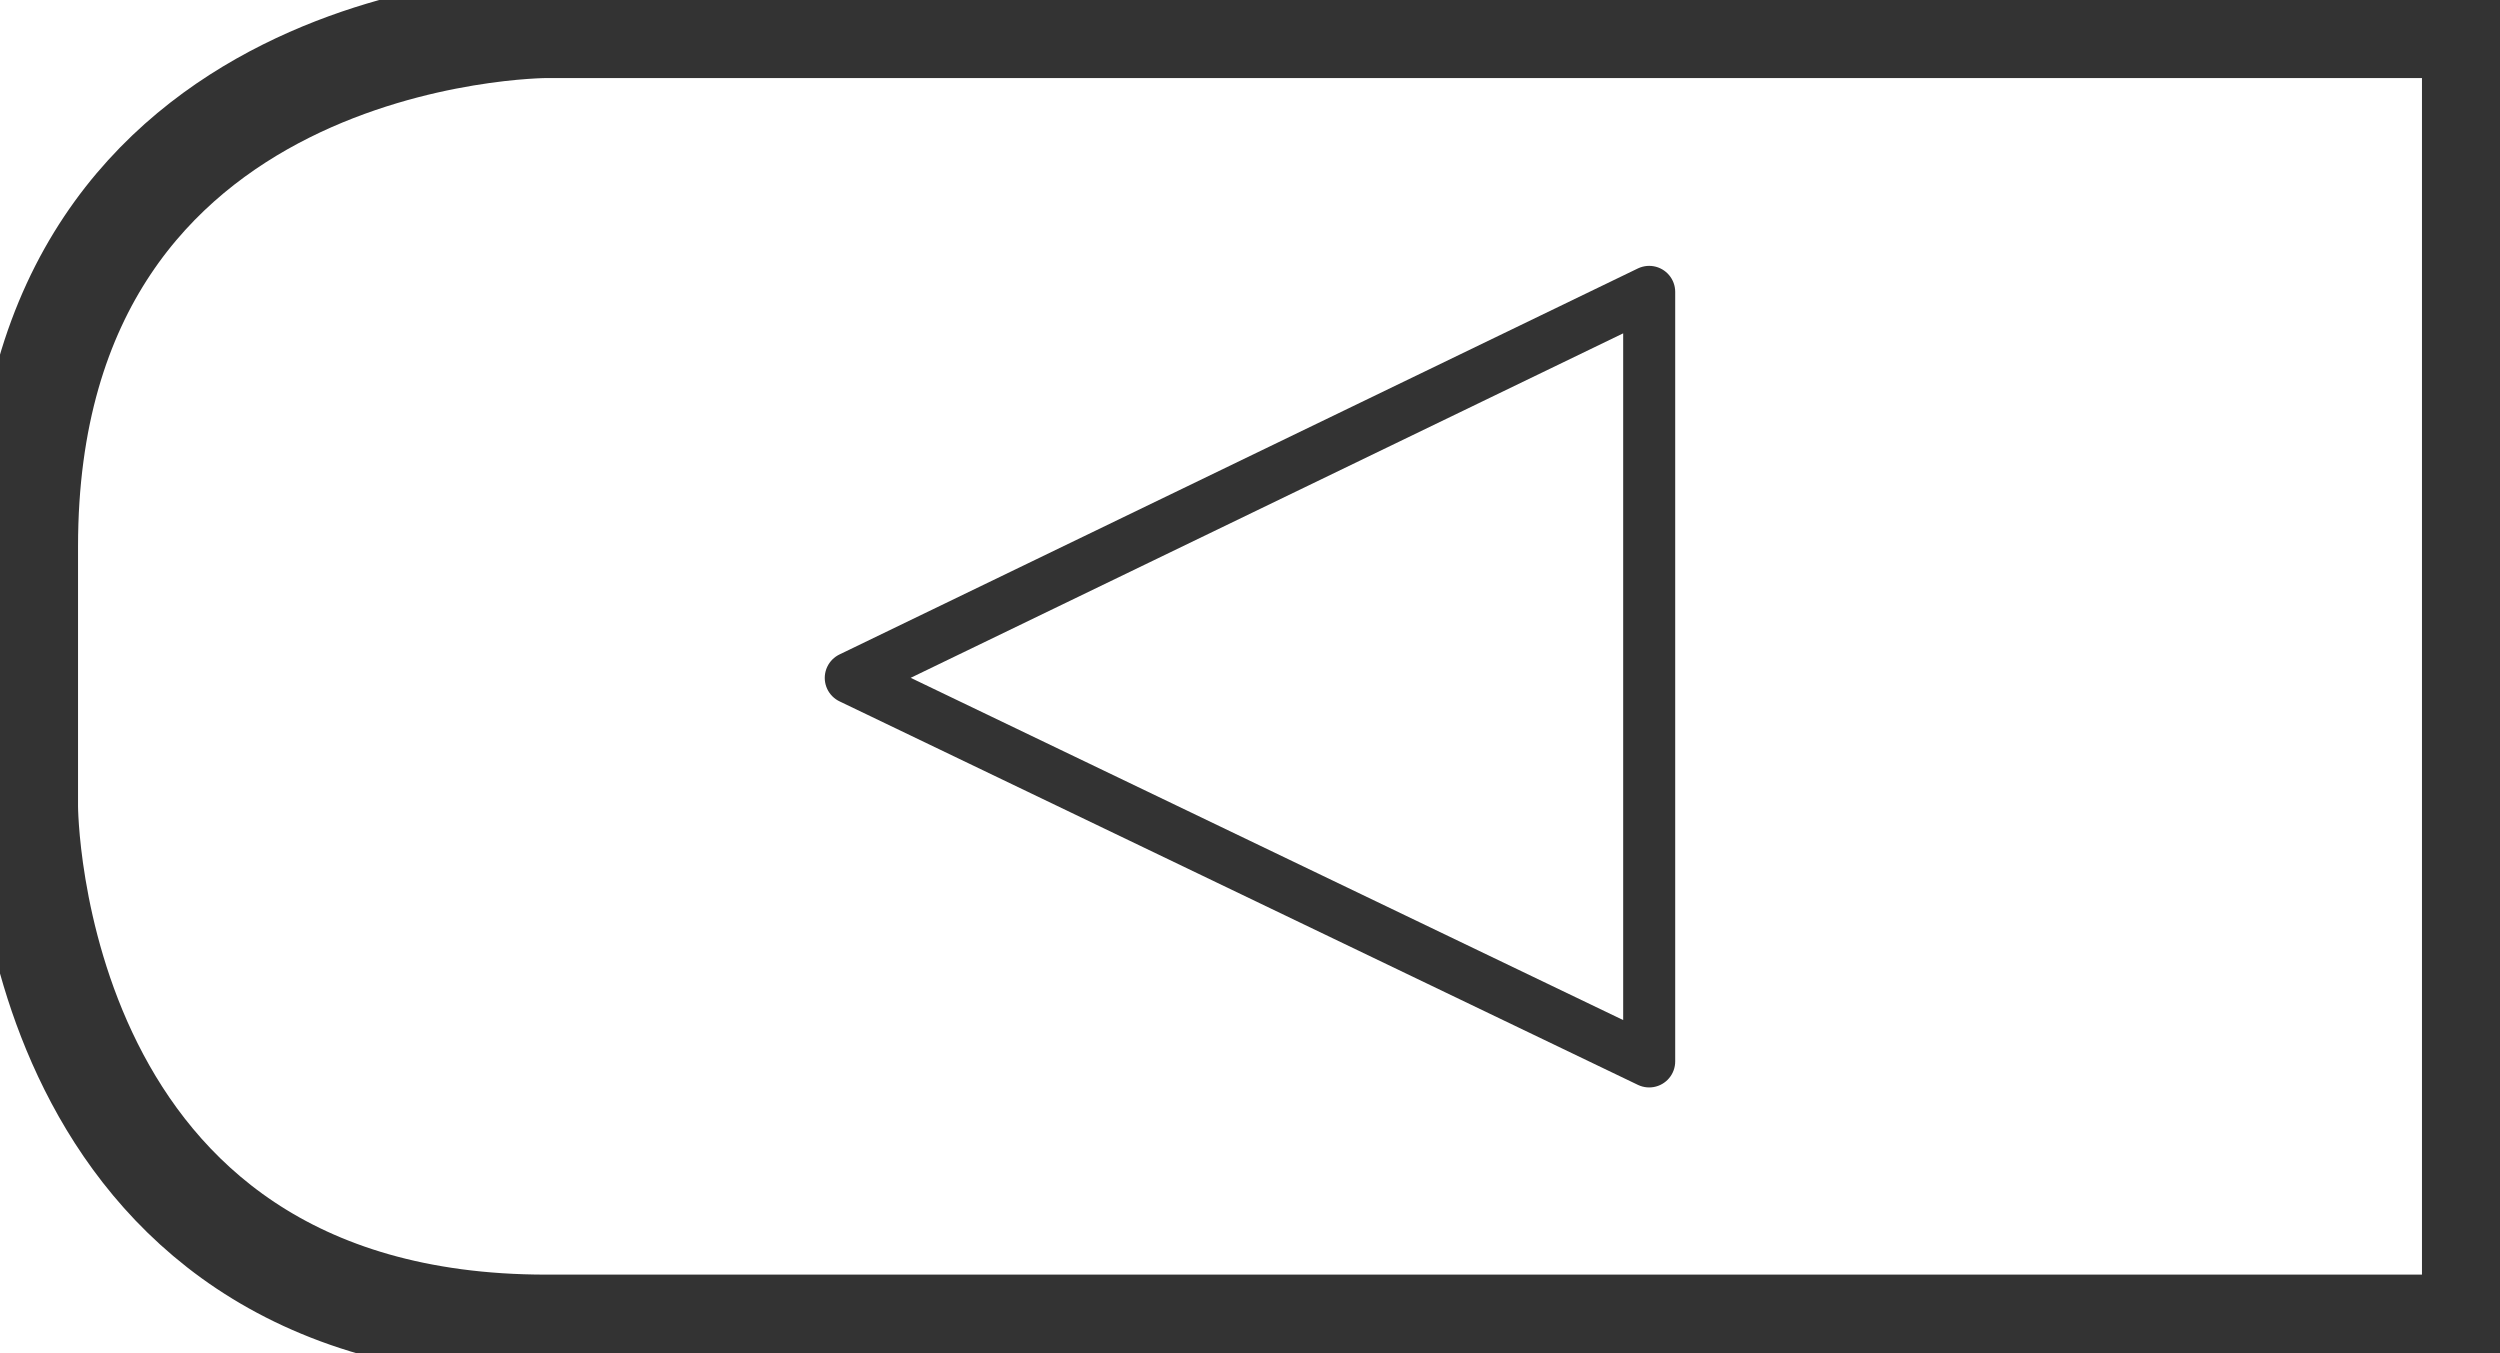
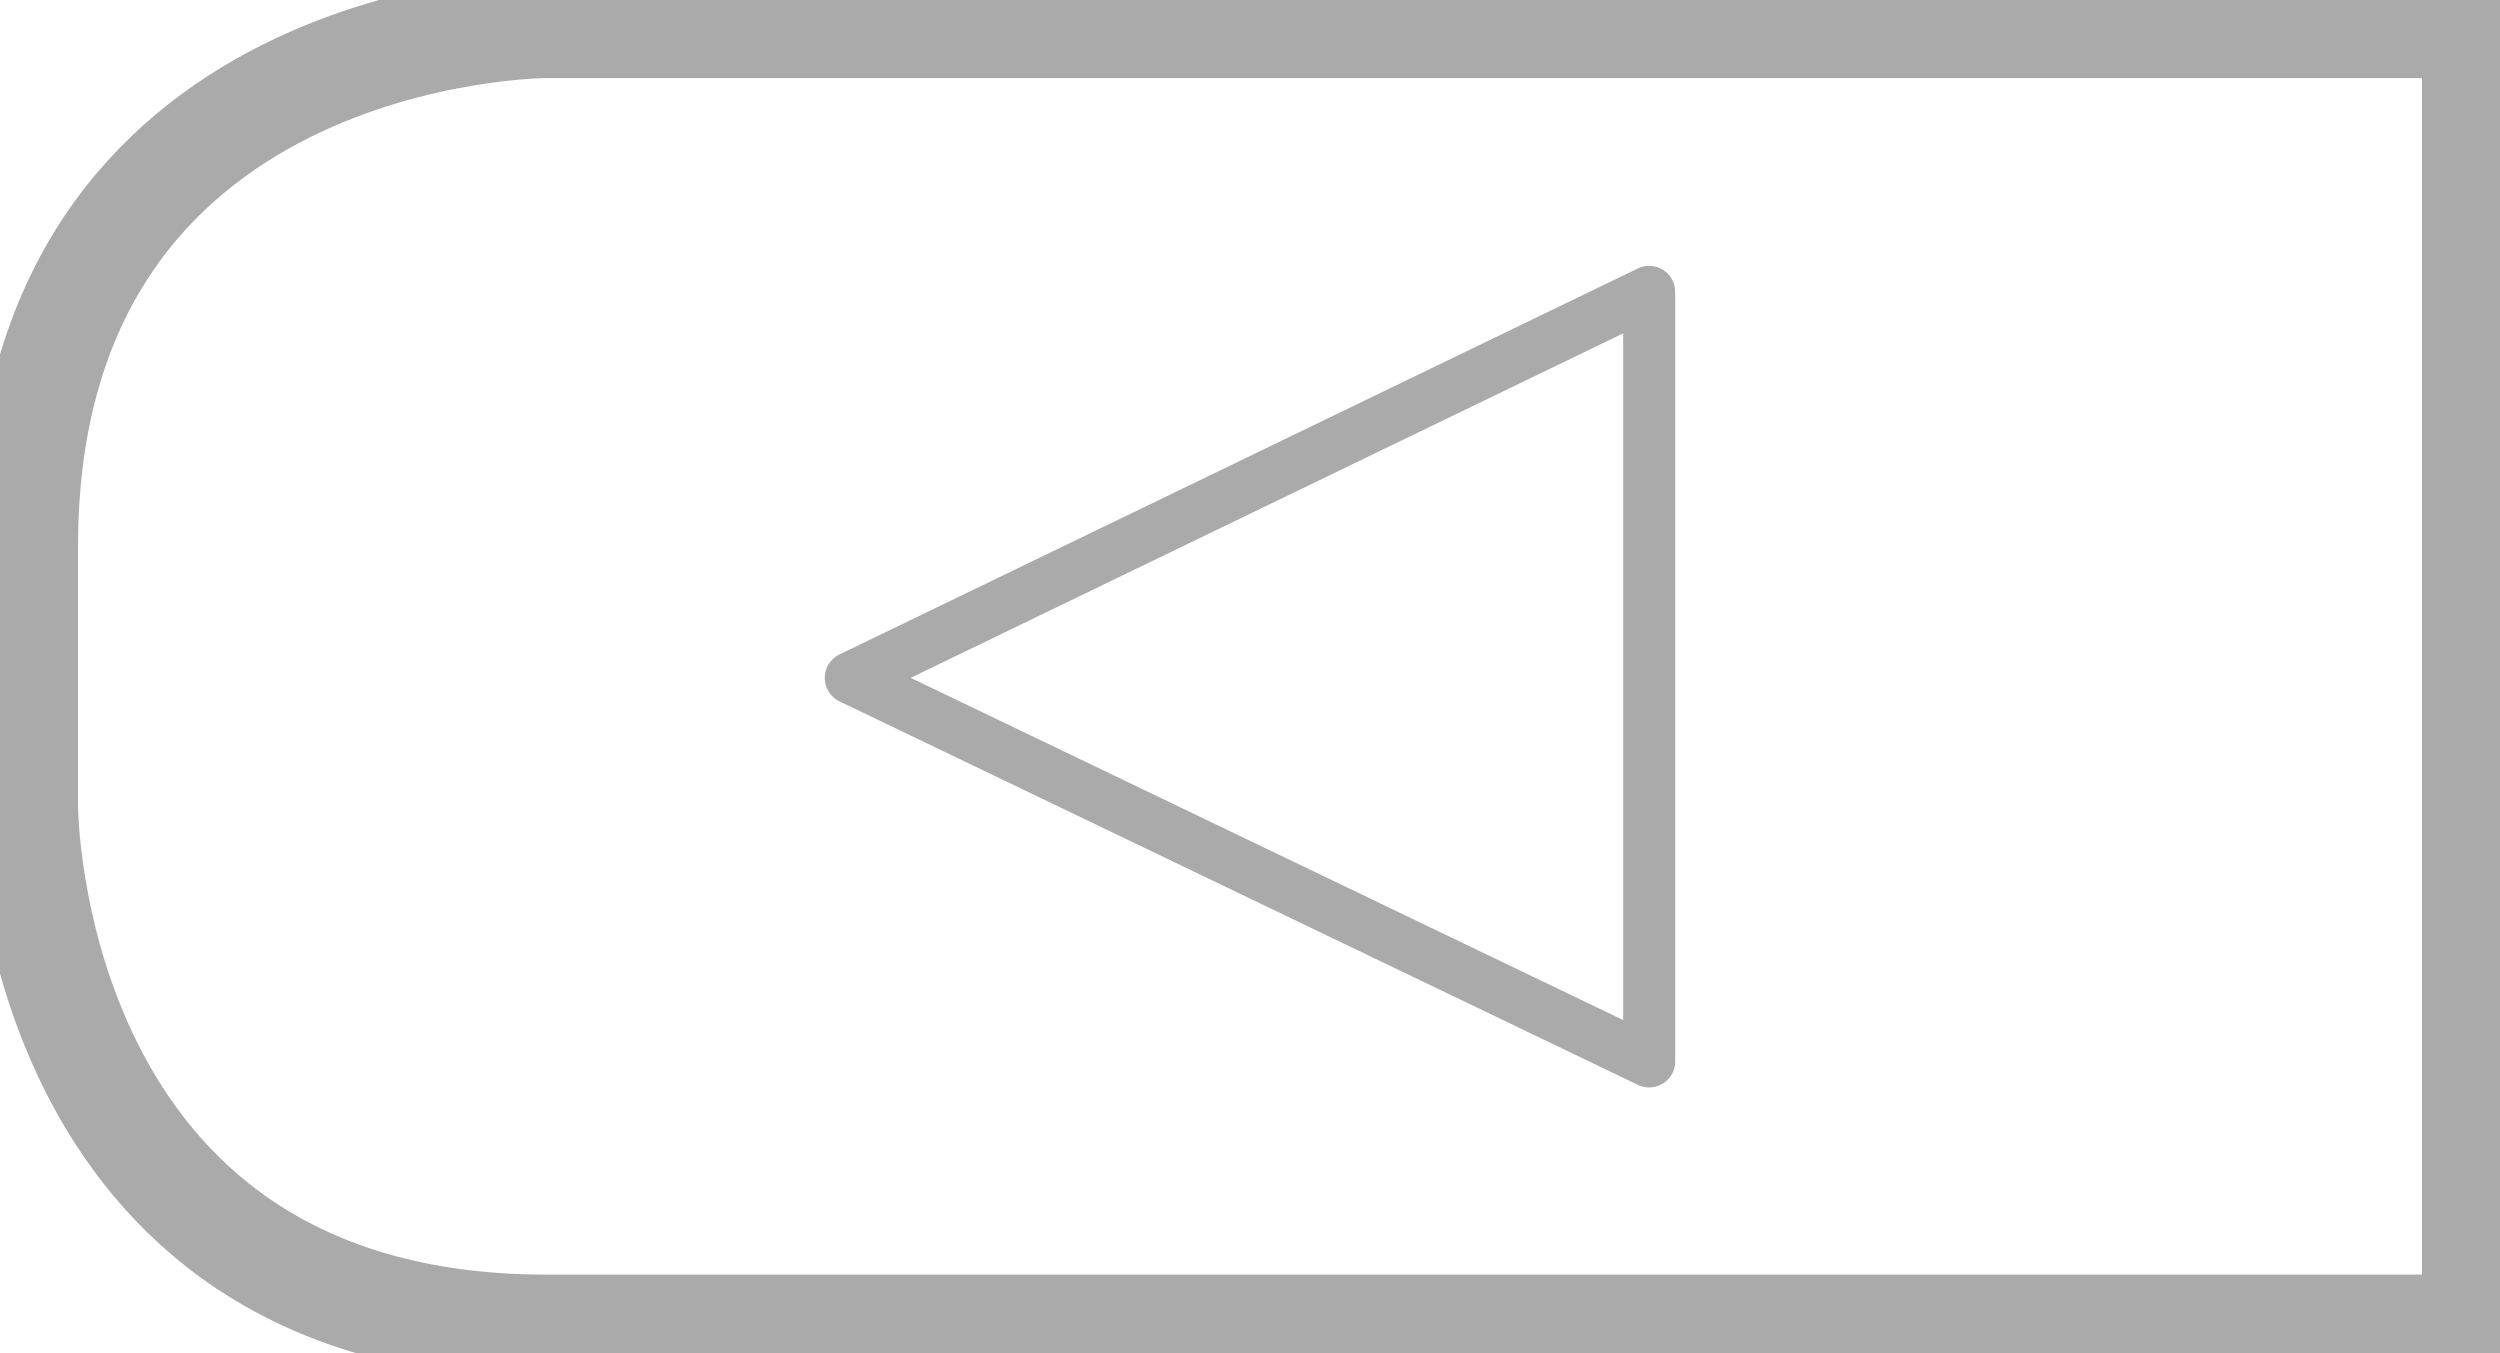
<svg xmlns="http://www.w3.org/2000/svg" height="7.338mm" width="13.562mm" version="1.1" viewBox="0 0 48.054 26">
  <g transform="translate(-373.43 -287.93)">
-     <g stroke-linejoin="round" transform="translate(0 .000001592)" stroke="#333" stroke-linecap="round" fill="none">
+     <g stroke-linejoin="round" transform="translate(0 .000001592)" stroke="#aaa" stroke-linecap="round" fill="none">
      <path d="m383.93 288.43s-10 0-10 10v5s0 10 10 10h37.054v-25z" stroke-width="2" />
      <path d="m405.13 293.54-15.347 7.42 15.347 7.372z" />
    </g>
  </g>
</svg>
